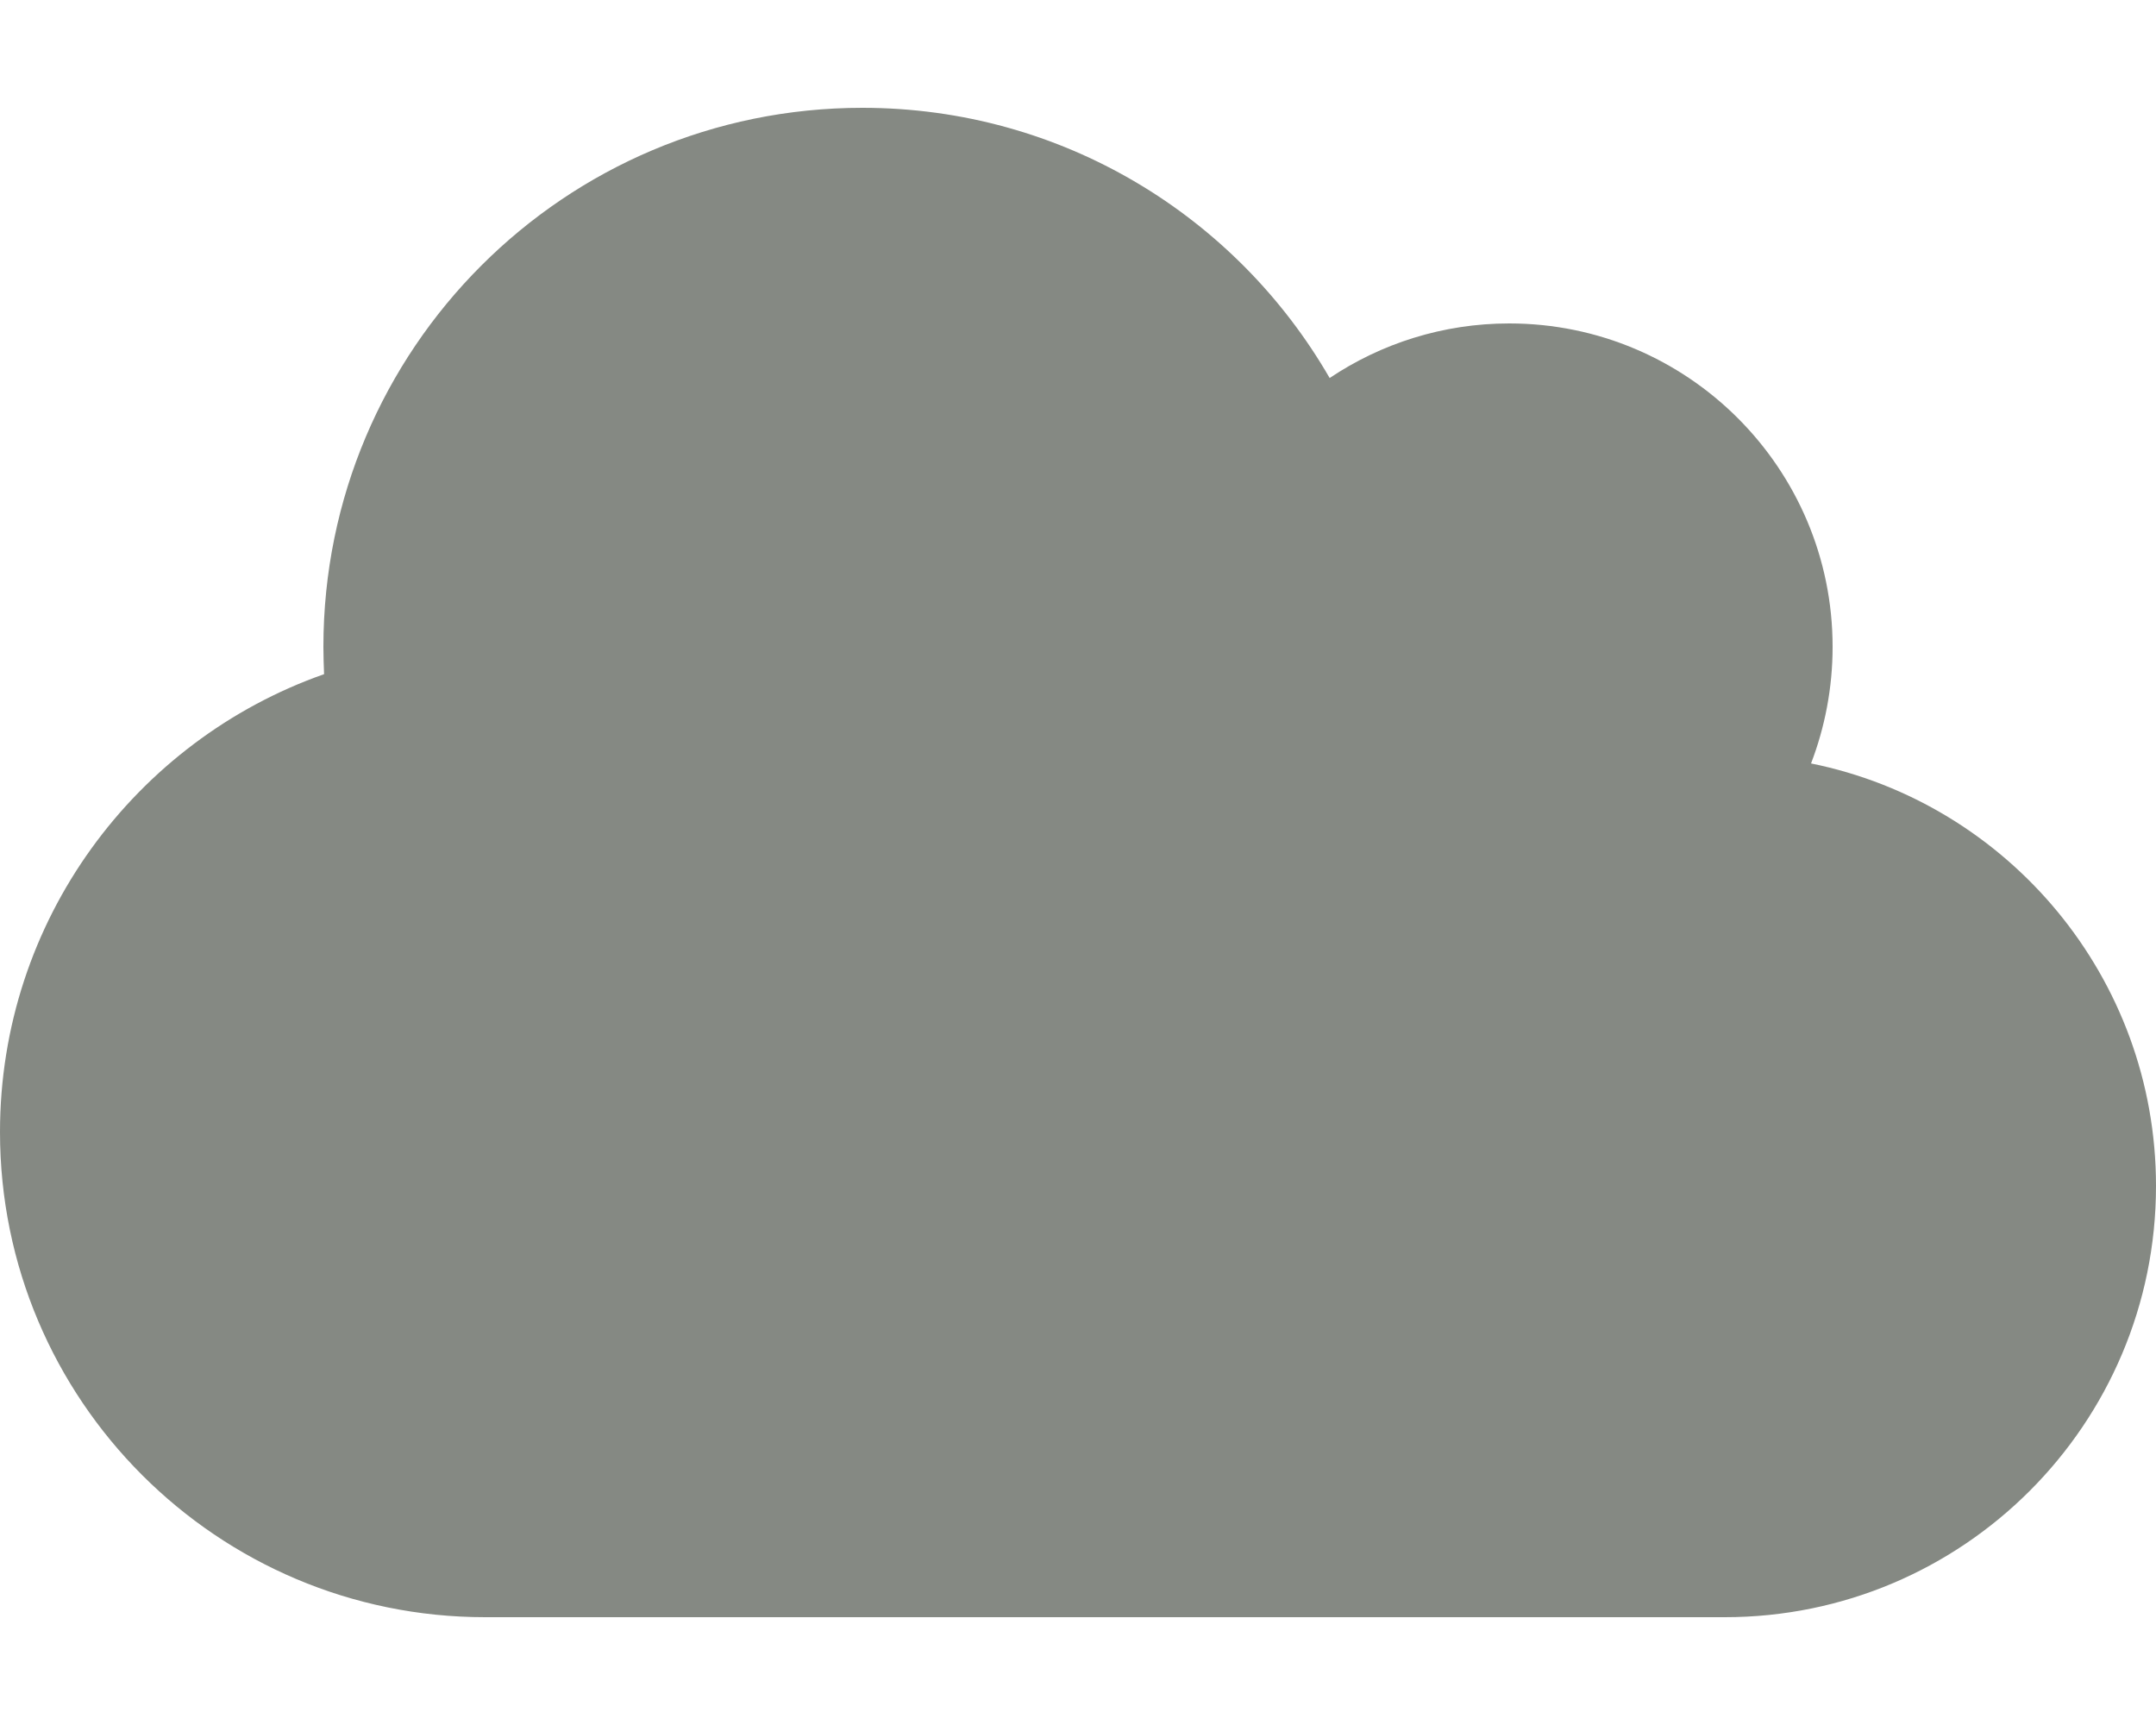
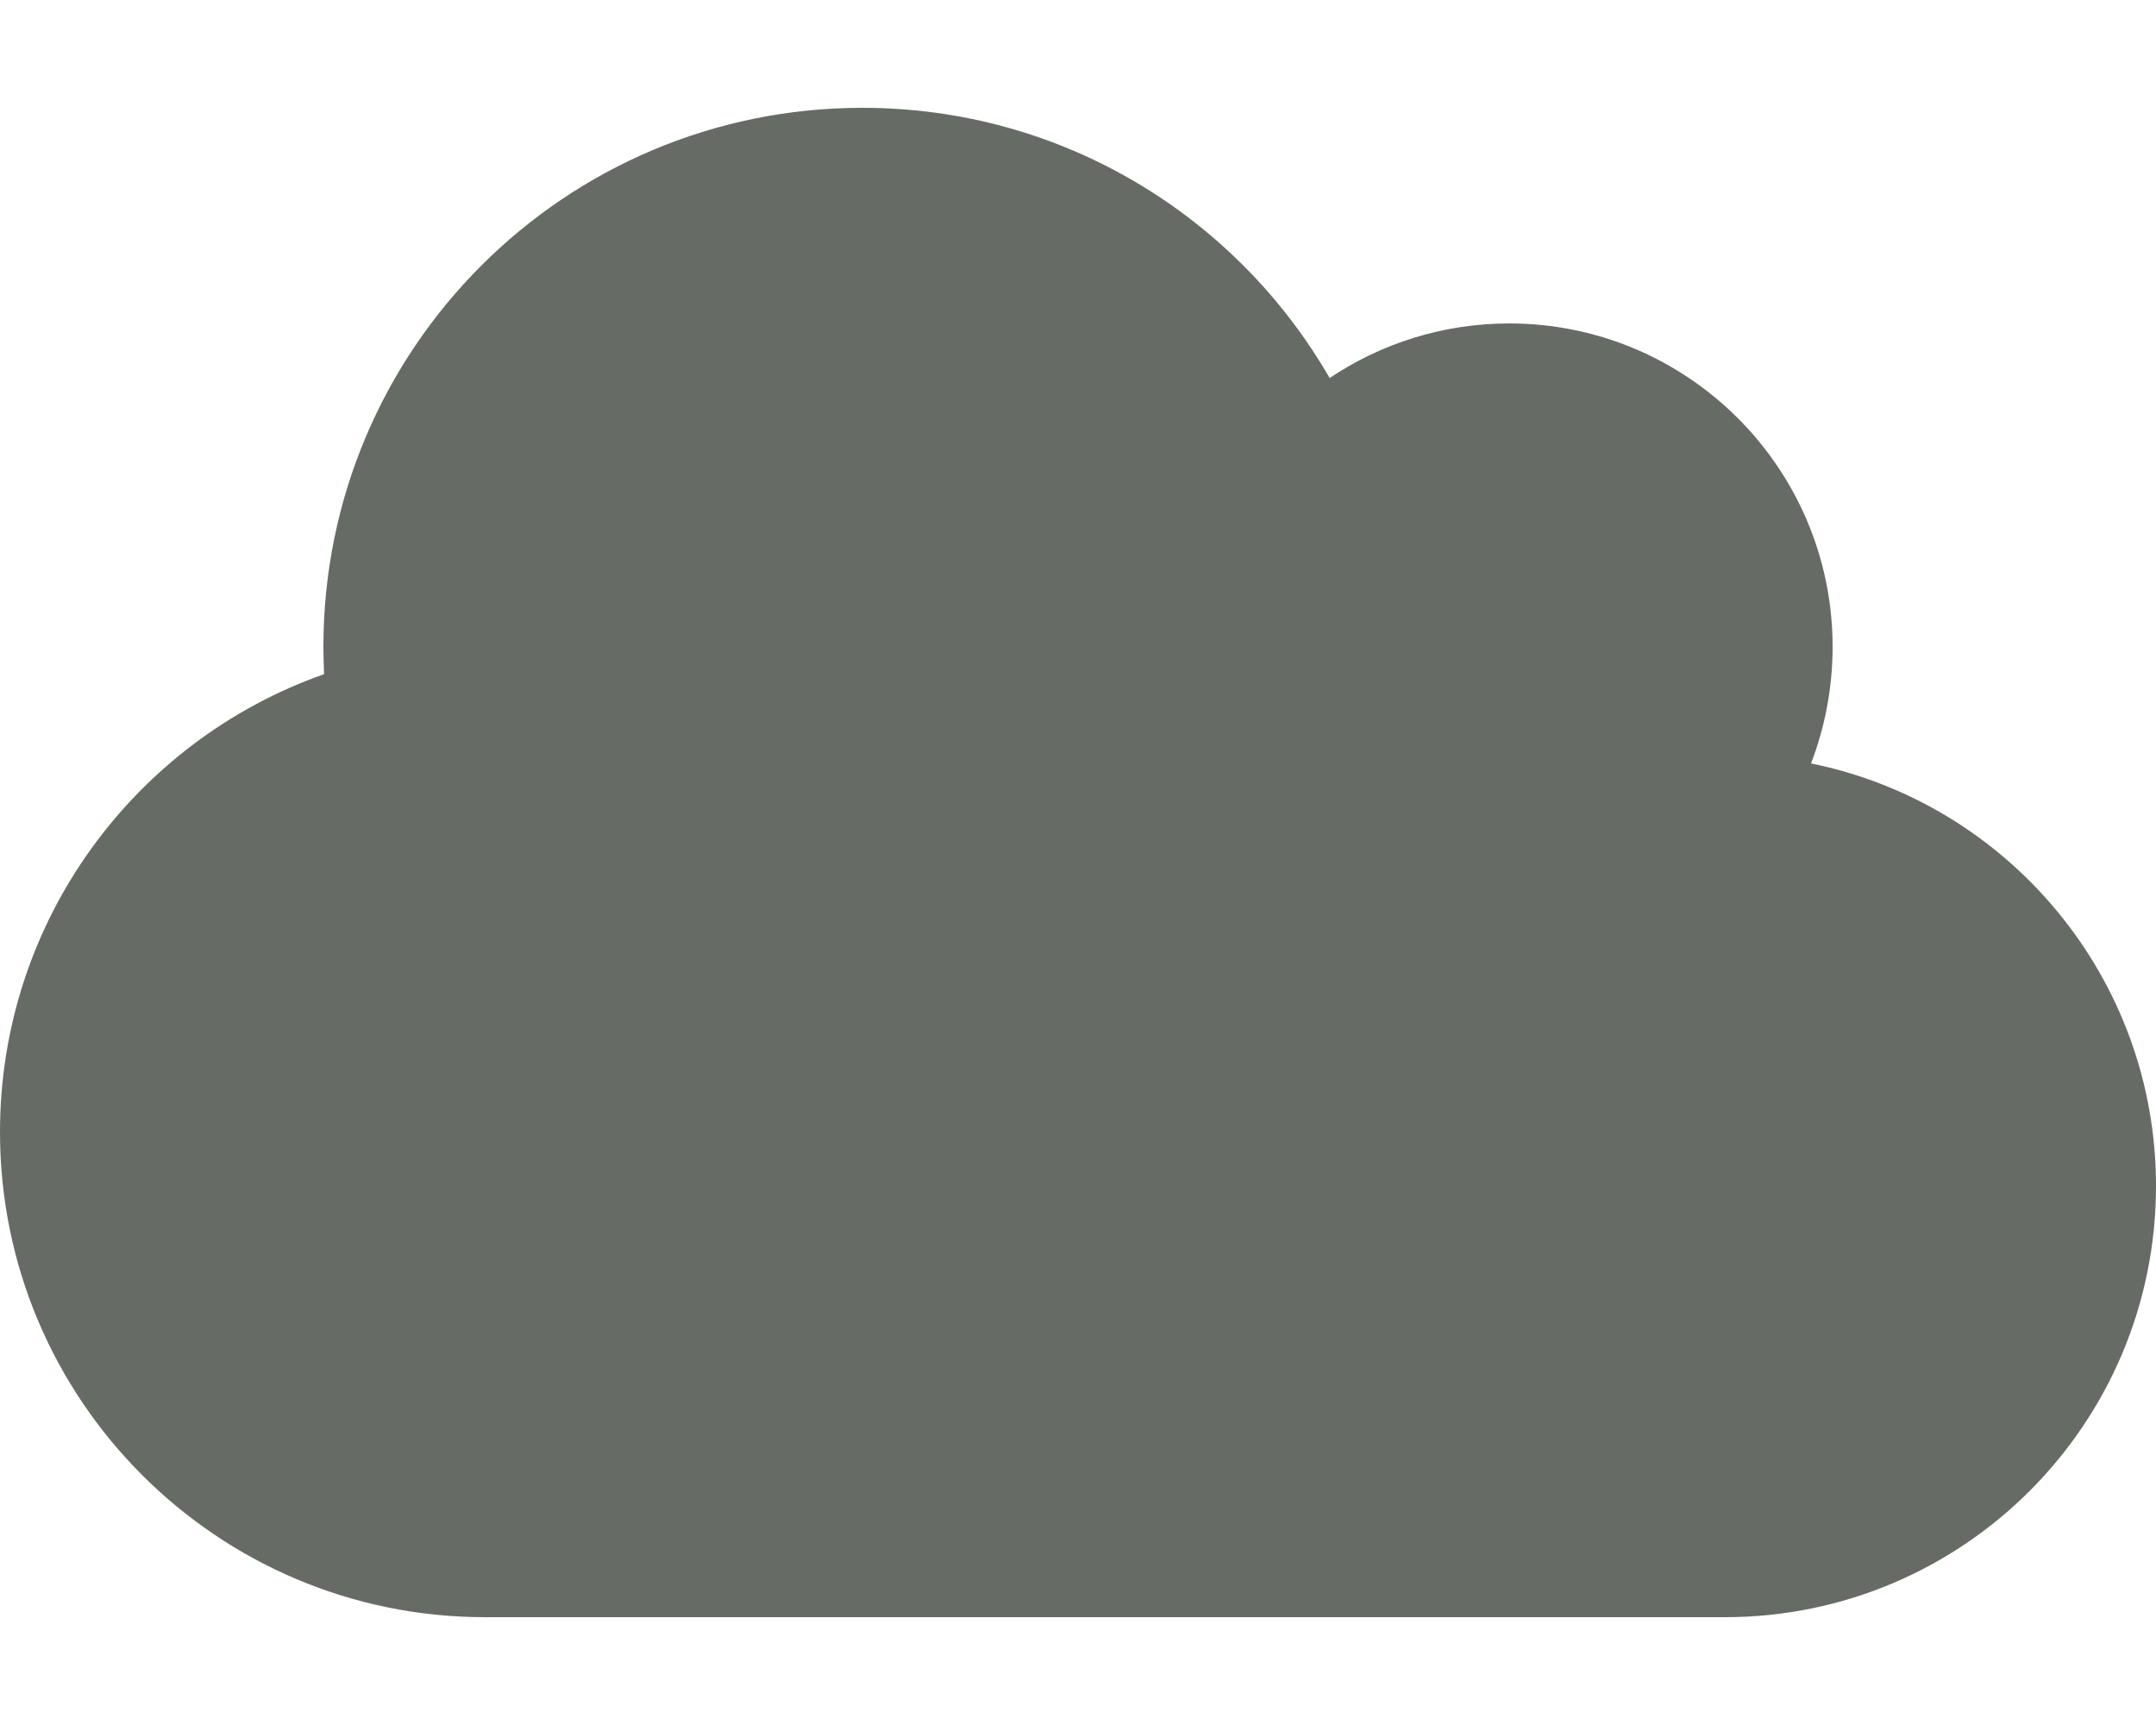
- <svg xmlns="http://www.w3.org/2000/svg" fill="#858983" viewBox="0 0 640 512">
+ <svg xmlns="http://www.w3.org/2000/svg" fill="#676B66" viewBox="0 0 640 512">
  <path d="M0 336c0 79.5 64.5 144 144 144l368 0c70.7 0 128-57.3 128-128c0-61.9-44-113.6-102.4-125.4c4.1-10.7 6.4-22.4 6.4-34.6c0-53-43-96-96-96c-19.7 0-38.1 6-53.3 16.2C367 64.2 315.3 32 256 32C167.6 32 96 103.6 96 192c0 2.7 .1 5.4 .2 8.1C40.2 219.8 0 273.2 0 336z" />
</svg>
